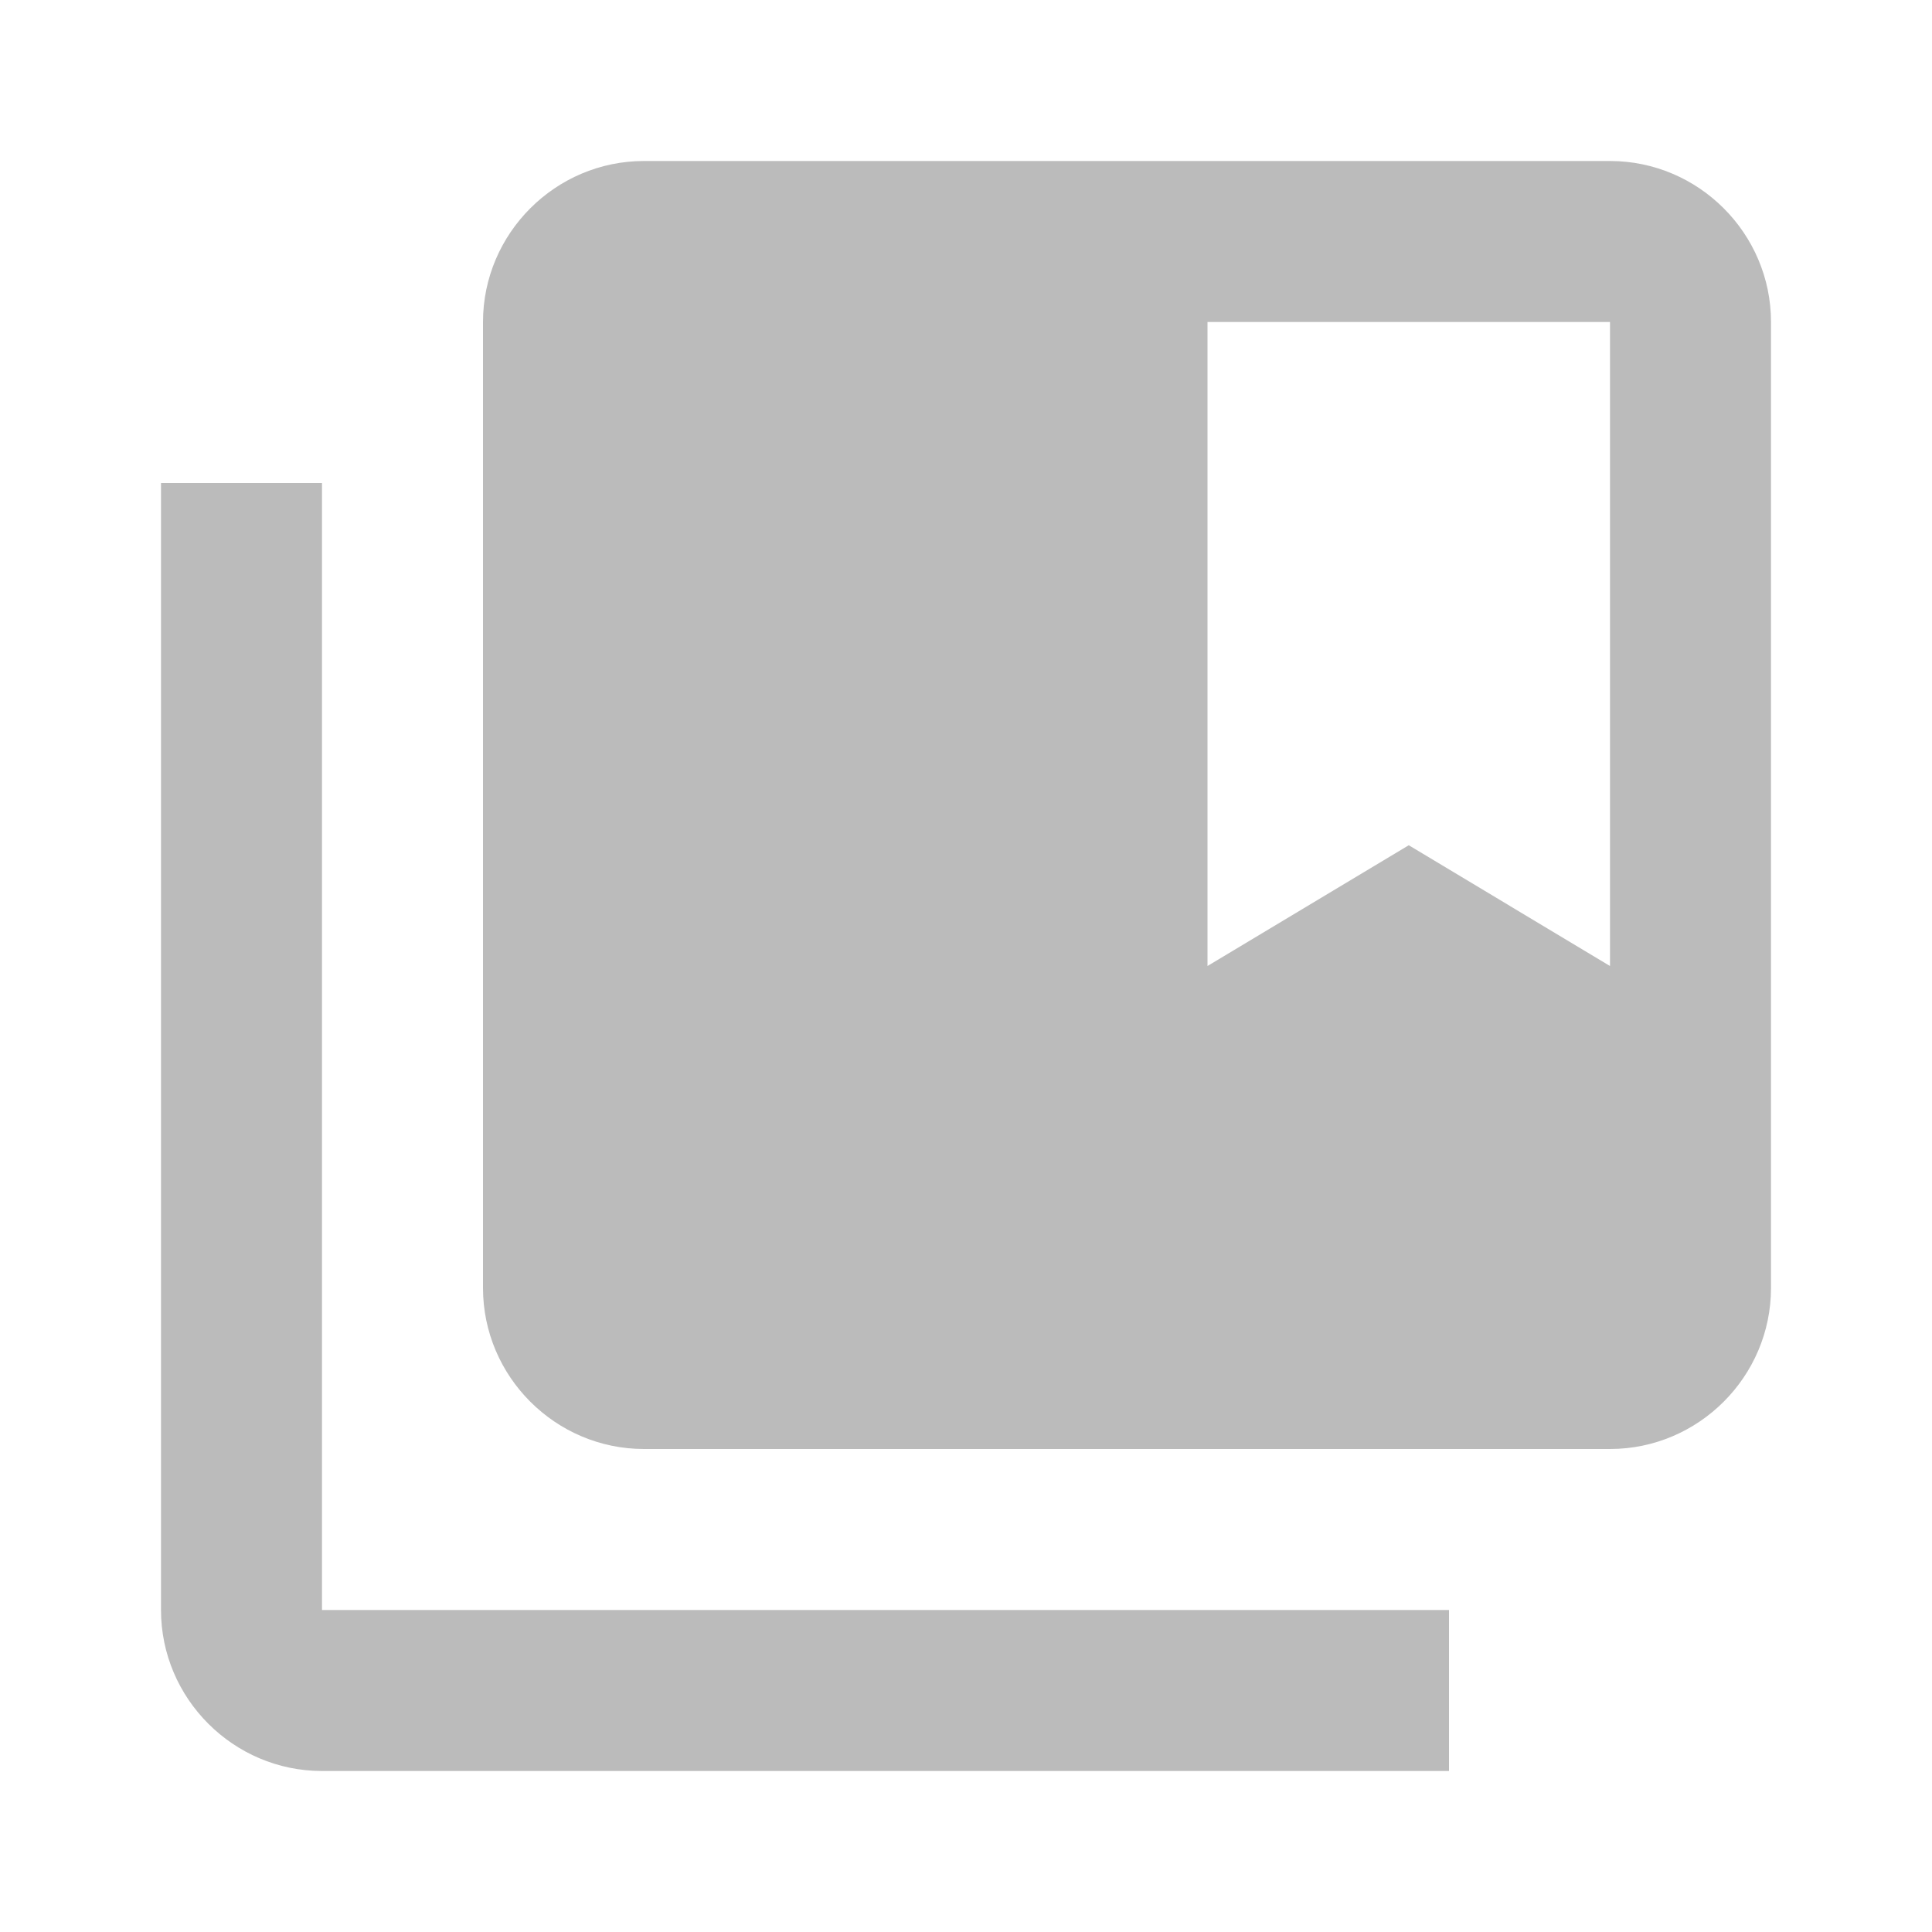
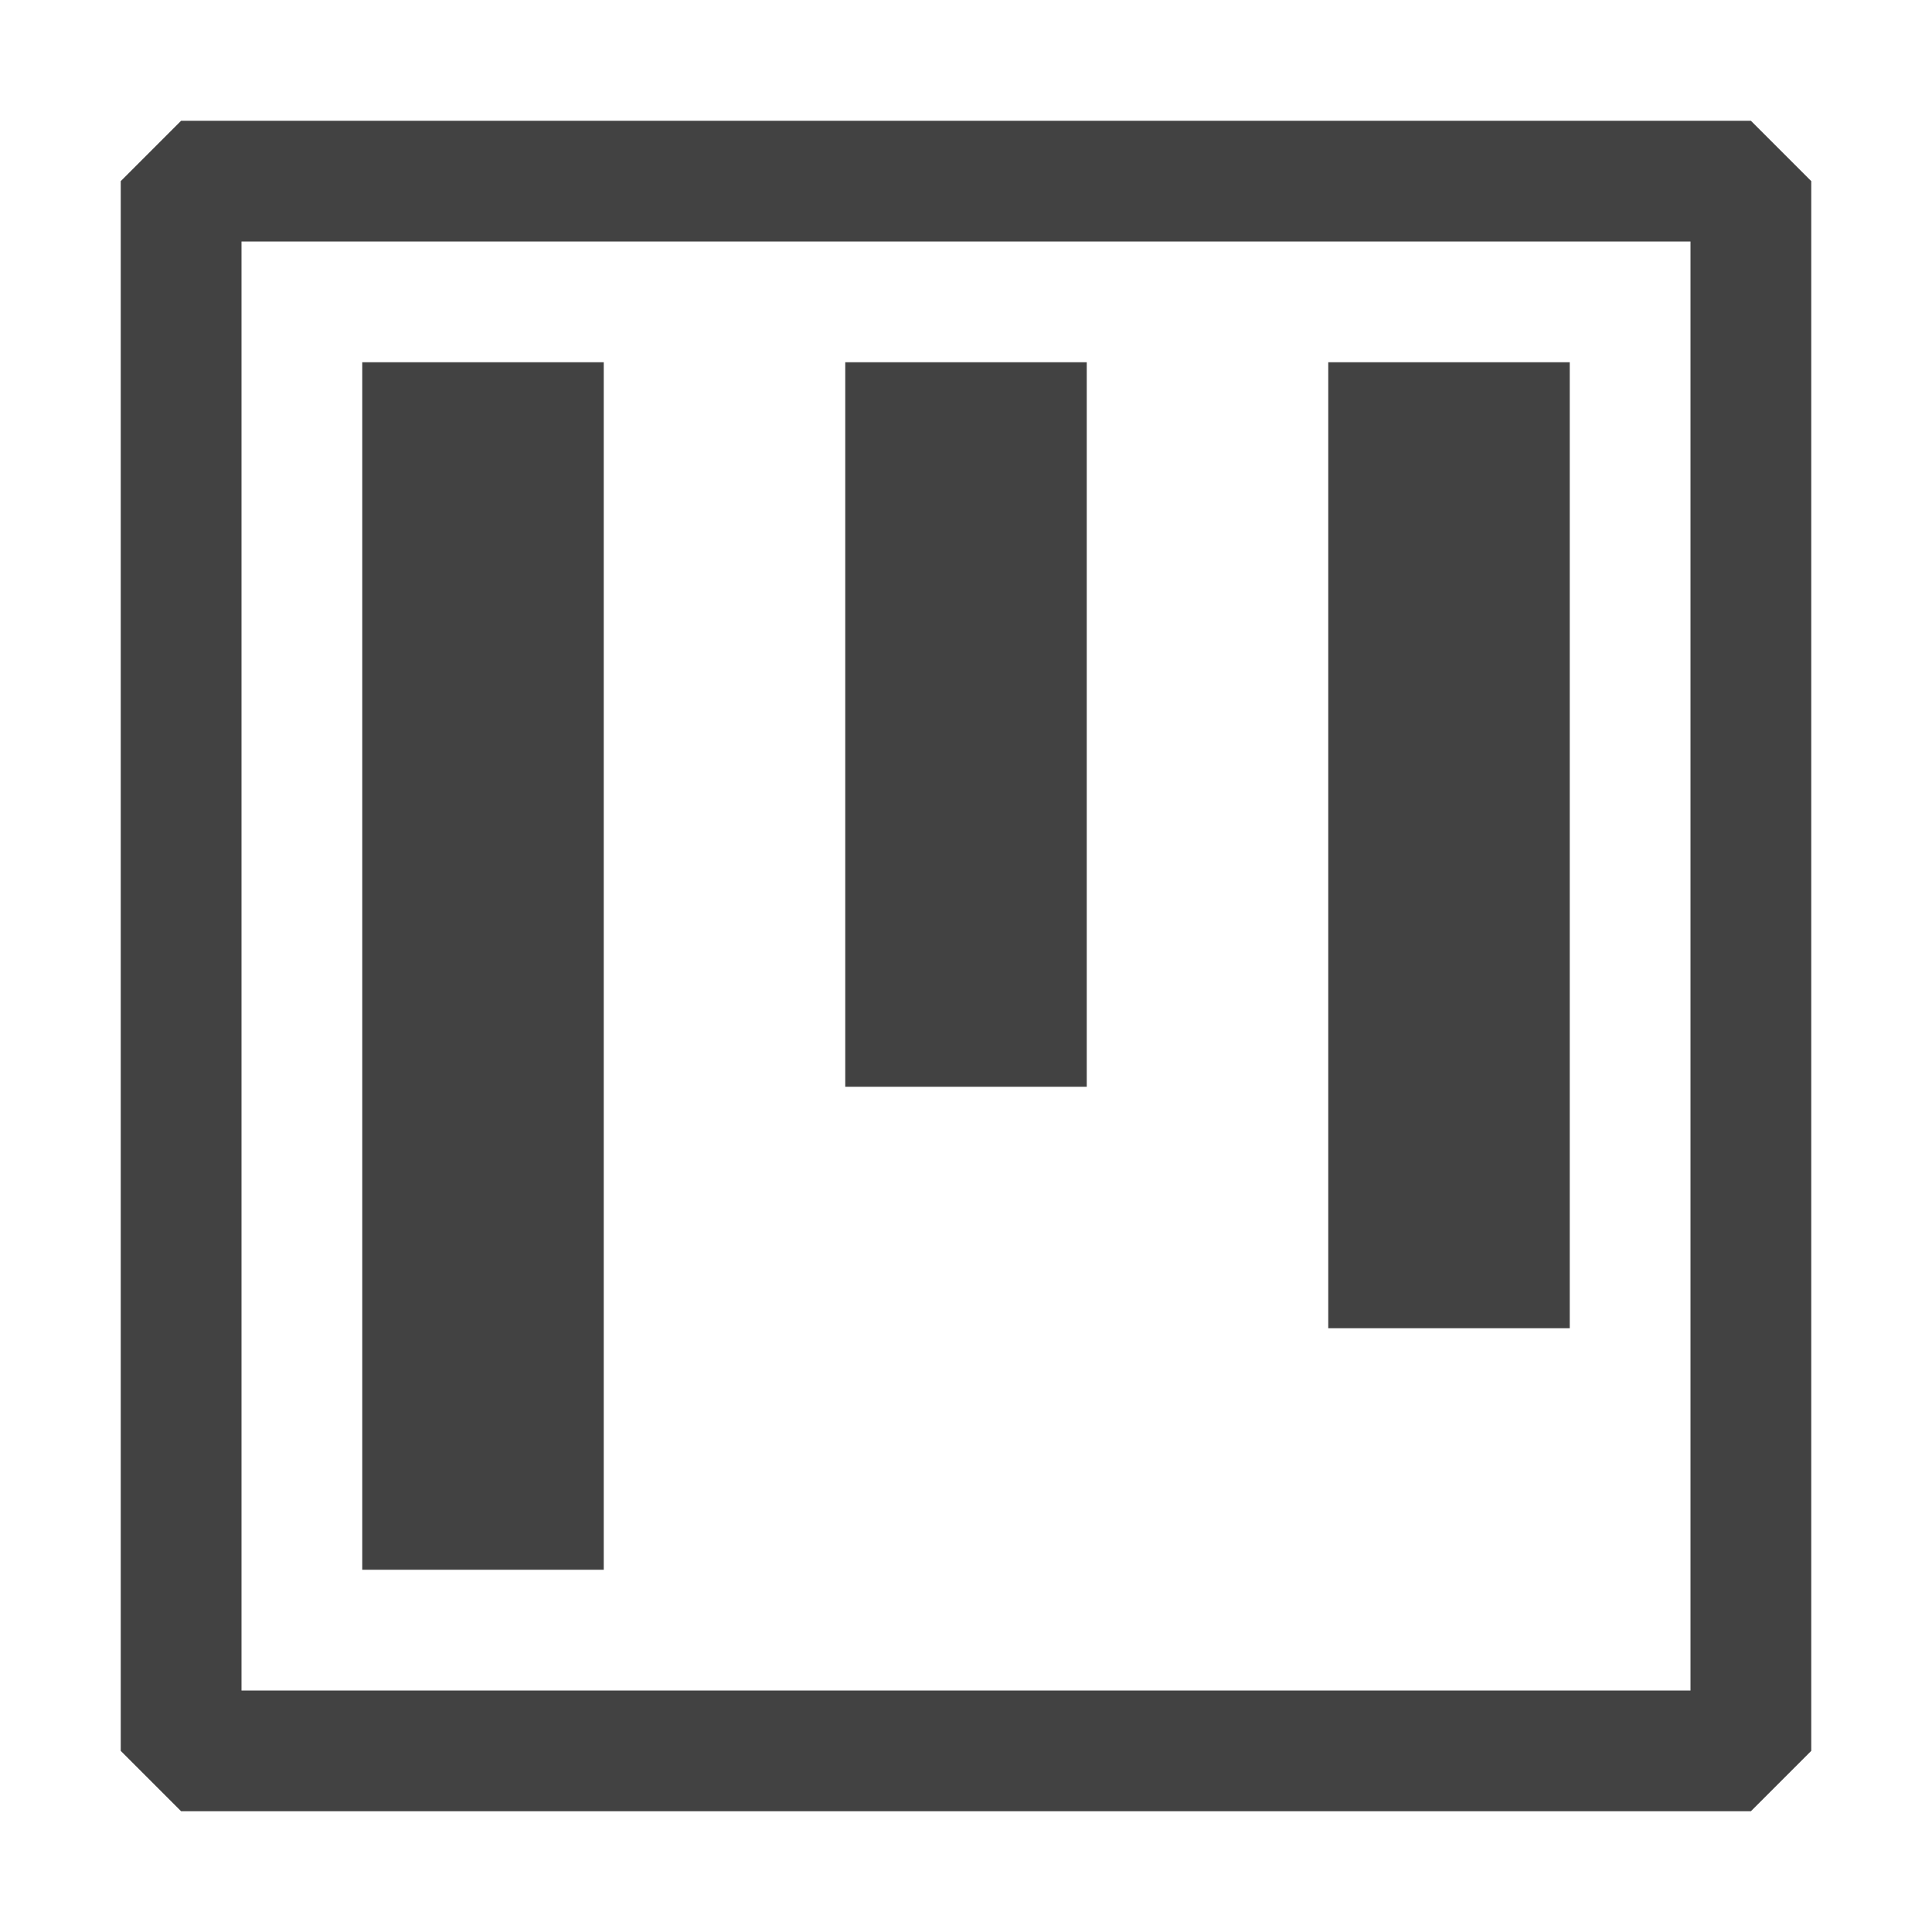
- <svg xmlns="http://www.w3.org/2000/svg" width="24" height="24" viewBox="0 0 24 24">
-   <path fill="none" d="M0 0h24v24H0V0z" />
-   <path fill="#bbbbbb" d="M4 6H2v14c0 1.1.9 2 2 2h14v-2H4V6z" />
-   <path fill="none" d="M0 0h24v24H0V0z" />
-   <path fill="#bbbbbb" d="M20 2H8c-1.1 0-2 .9-2 2v12c0 1.1.9 2 2 2h12c1.1 0 2-.9 2-2V4c0-1.1-.9-2-2-2zm0 10l-2.5-1.5L15 12V4h5v8z" />
+ <svg xmlns="http://www.w3.org/2000/svg" width="16" height="16" viewBox="0 0 16 16" fill="none">
+   <path fill-rule="evenodd" clip-rule="evenodd" d="M1.5 1H14.5L15 1.5V14.5L14.5 15H1.5L1 14.5V1.5L1.5 1ZM2 14H14V2H2V14ZM3 3H5V13H3V3ZM9 3H7V9H9V3ZM11 3H13V11H11V3Z" fill="#424242" />
</svg>
